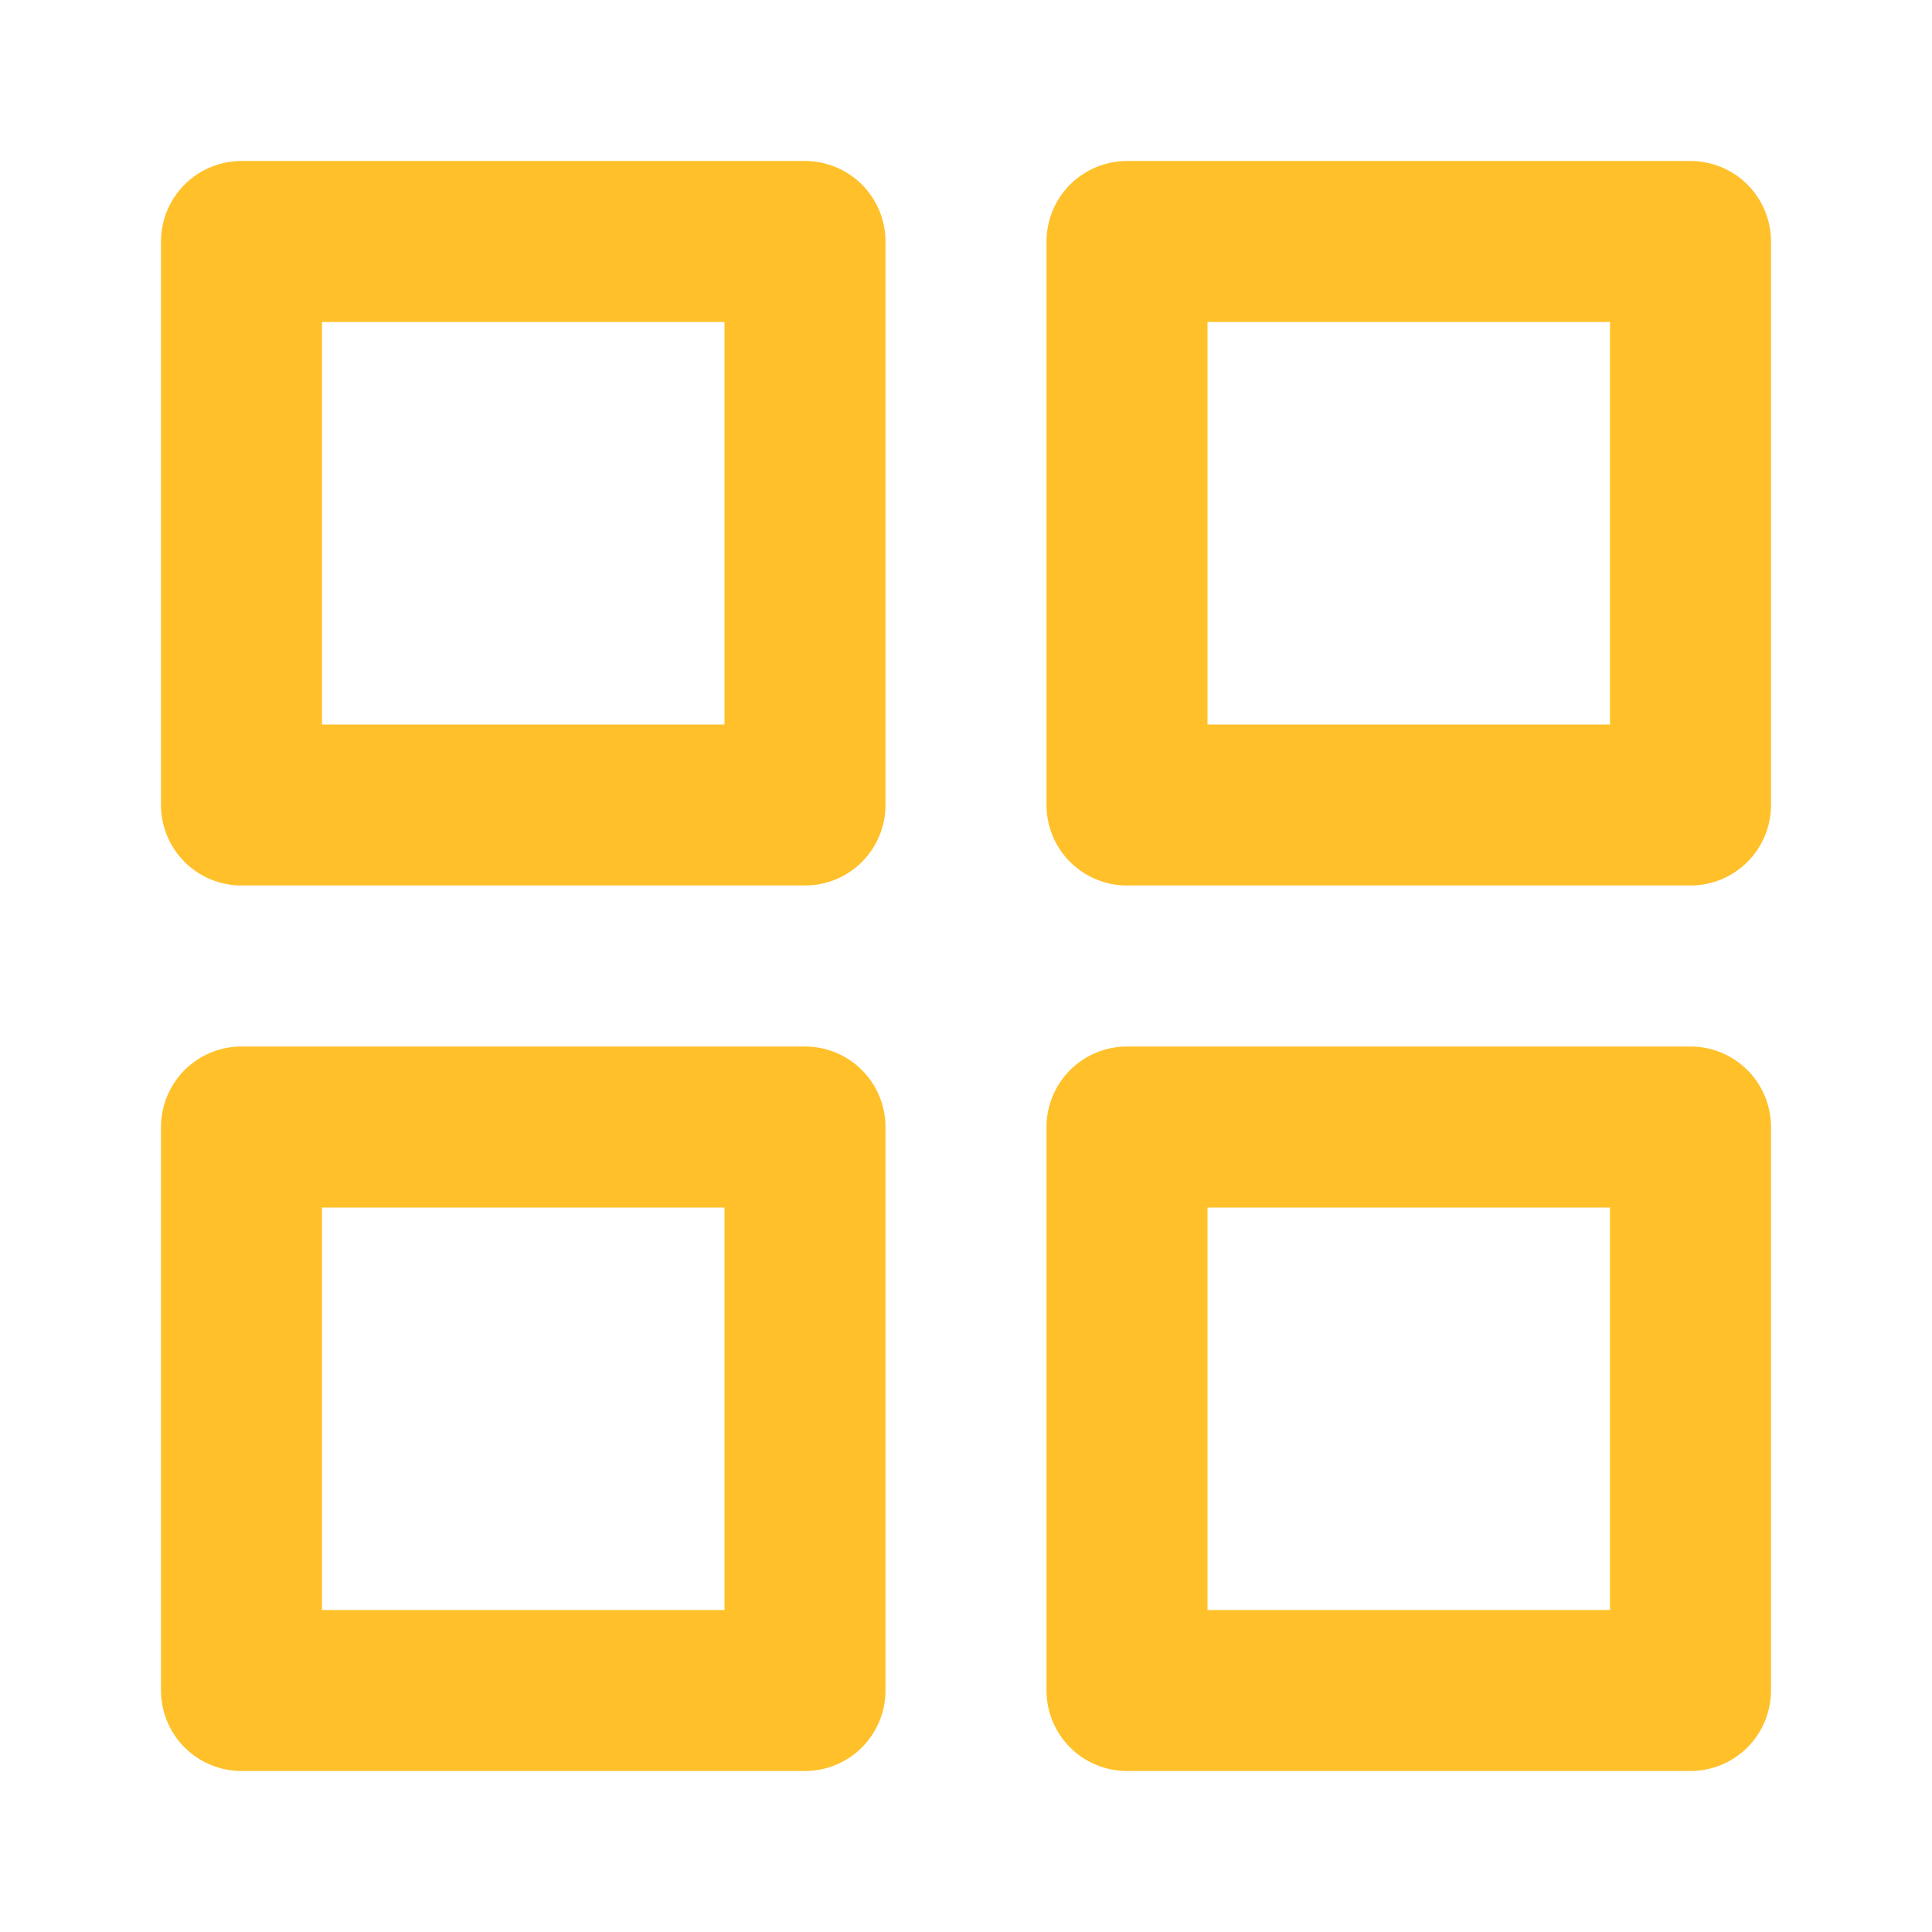
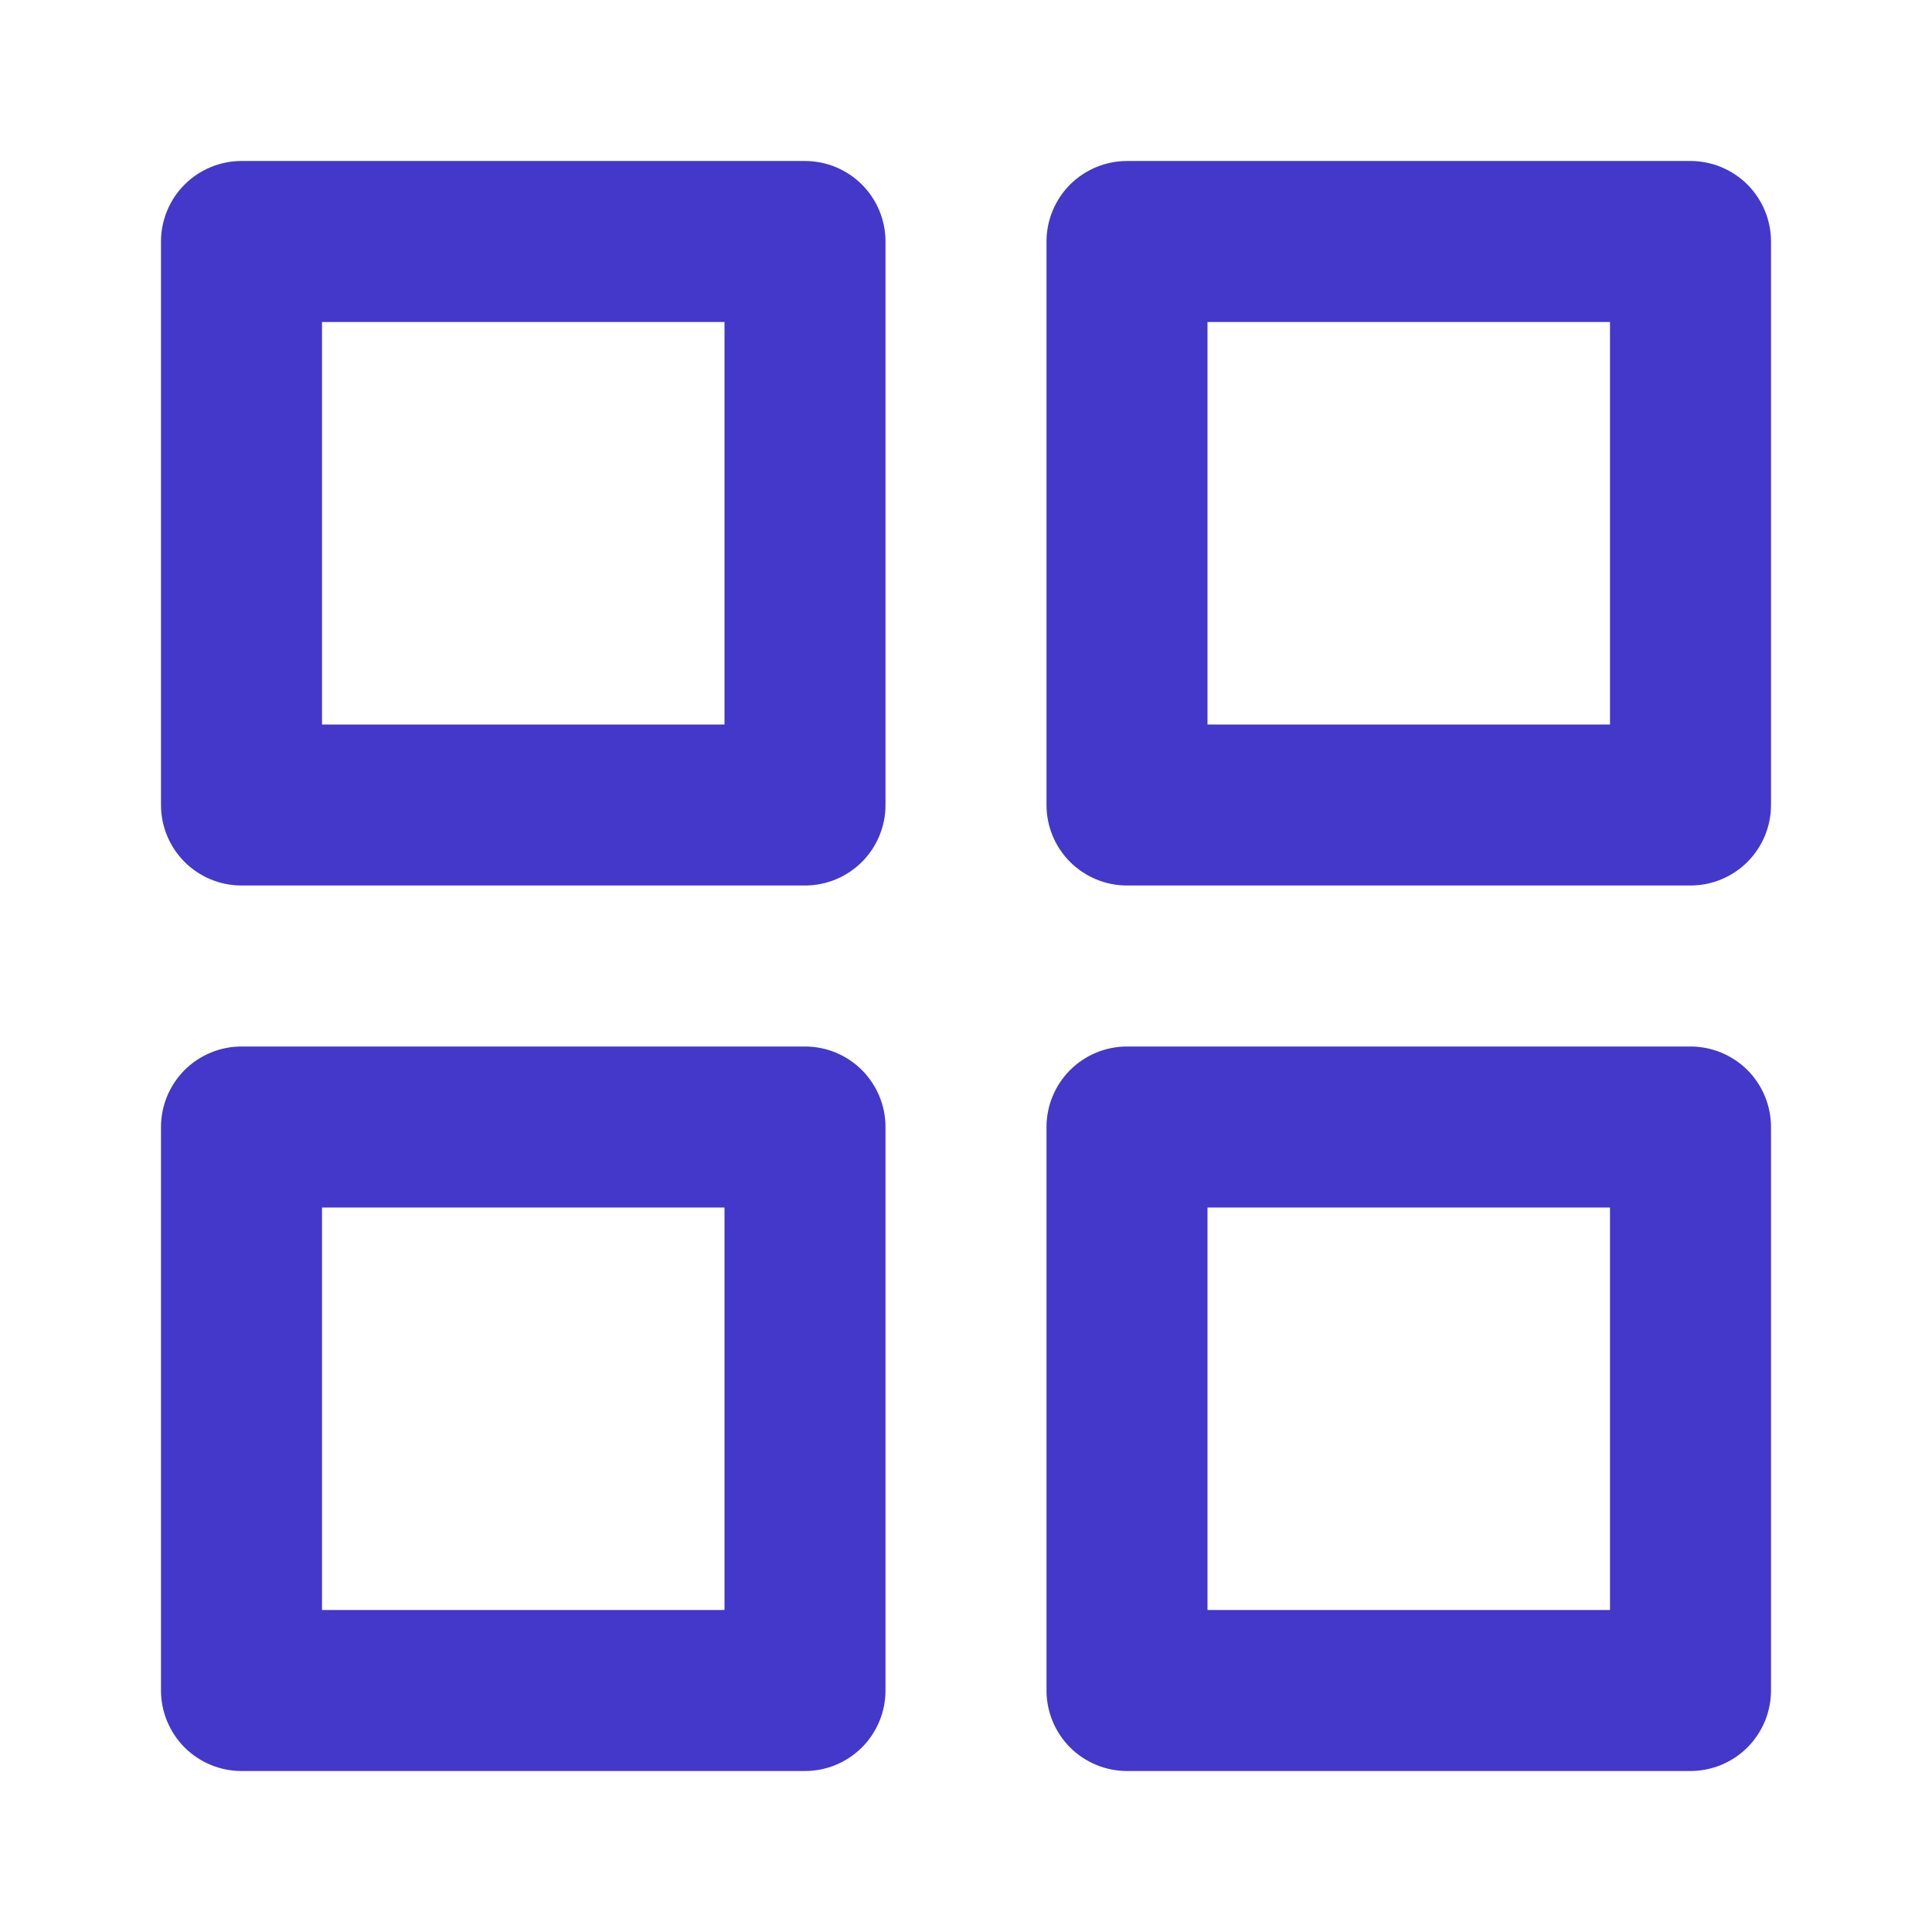
<svg xmlns="http://www.w3.org/2000/svg" width="30" height="30" viewBox="0 0 30 30" fill="none">
-   <path d="M12.5 16.25H3.75C3.418 16.25 3.101 16.382 2.866 16.616C2.632 16.851 2.5 17.169 2.5 17.5V26.25C2.5 26.581 2.632 26.899 2.866 27.134C3.101 27.368 3.418 27.5 3.75 27.5H12.5C12.832 27.5 13.149 27.368 13.384 27.134C13.618 26.899 13.75 26.581 13.75 26.25V17.5C13.75 17.169 13.618 16.851 13.384 16.616C13.149 16.382 12.832 16.25 12.5 16.25ZM11.25 25H5V18.75H11.25V25ZM26.25 2.5H17.5C17.169 2.5 16.851 2.632 16.616 2.866C16.382 3.101 16.25 3.418 16.25 3.75V12.5C16.25 12.832 16.382 13.149 16.616 13.384C16.851 13.618 17.169 13.75 17.5 13.75H26.25C26.581 13.75 26.899 13.618 27.134 13.384C27.368 13.149 27.5 12.832 27.5 12.5V3.75C27.5 3.418 27.368 3.101 27.134 2.866C26.899 2.632 26.581 2.5 26.25 2.5ZM25 11.25H18.75V5H25V11.25ZM26.25 16.25H17.5C17.169 16.25 16.851 16.382 16.616 16.616C16.382 16.851 16.25 17.169 16.25 17.5V26.25C16.25 26.581 16.382 26.899 16.616 27.134C16.851 27.368 17.169 27.5 17.5 27.5H26.25C26.581 27.5 26.899 27.368 27.134 27.134C27.368 26.899 27.5 26.581 27.5 26.25V17.5C27.5 17.169 27.368 16.851 27.134 16.616C26.899 16.382 26.581 16.25 26.25 16.25ZM25 25H18.75V18.75H25V25ZM12.5 2.5H3.75C3.418 2.5 3.101 2.632 2.866 2.866C2.632 3.101 2.5 3.418 2.5 3.75V12.5C2.5 12.832 2.632 13.149 2.866 13.384C3.101 13.618 3.418 13.75 3.75 13.75H12.5C12.832 13.75 13.149 13.618 13.384 13.384C13.618 13.149 13.75 12.832 13.75 12.5V3.75C13.75 3.418 13.618 3.101 13.384 2.866C13.149 2.632 12.832 2.5 12.5 2.5ZM11.25 11.25H5V5H11.25V11.25Z" fill="#FFC029" />
+   <path d="M12.5 16.25H3.75C3.418 16.25 3.101 16.382 2.866 16.616C2.632 16.851 2.5 17.169 2.5 17.5V26.25C2.5 26.581 2.632 26.899 2.866 27.134C3.101 27.368 3.418 27.5 3.75 27.5H12.5C12.832 27.5 13.149 27.368 13.384 27.134C13.618 26.899 13.75 26.581 13.75 26.25V17.5C13.75 17.169 13.618 16.851 13.384 16.616C13.149 16.382 12.832 16.25 12.5 16.25ZM11.25 25H5V18.75H11.25V25ZM26.25 2.5H17.5C17.169 2.5 16.851 2.632 16.616 2.866C16.382 3.101 16.25 3.418 16.25 3.75V12.5C16.25 12.832 16.382 13.149 16.616 13.384C16.851 13.618 17.169 13.75 17.5 13.75H26.25C26.581 13.75 26.899 13.618 27.134 13.384C27.368 13.149 27.5 12.832 27.5 12.5V3.75C27.5 3.418 27.368 3.101 27.134 2.866C26.899 2.632 26.581 2.5 26.25 2.5ZM25 11.25H18.75V5H25V11.25ZM26.25 16.25H17.5C17.169 16.25 16.851 16.382 16.616 16.616C16.382 16.851 16.25 17.169 16.25 17.5V26.25C16.25 26.581 16.382 26.899 16.616 27.134C16.851 27.368 17.169 27.5 17.5 27.5H26.25C26.581 27.5 26.899 27.368 27.134 27.134C27.368 26.899 27.5 26.581 27.5 26.25V17.5C27.5 17.169 27.368 16.851 27.134 16.616C26.899 16.382 26.581 16.25 26.25 16.25ZM25 25H18.75V18.75H25V25ZM12.5 2.5H3.75C3.418 2.5 3.101 2.632 2.866 2.866C2.632 3.101 2.5 3.418 2.5 3.75V12.5C2.5 12.832 2.632 13.149 2.866 13.384C3.101 13.618 3.418 13.75 3.75 13.75H12.5C12.832 13.75 13.149 13.618 13.384 13.384C13.618 13.149 13.75 12.832 13.75 12.5V3.75C13.75 3.418 13.618 3.101 13.384 2.866C13.149 2.632 12.832 2.5 12.5 2.5ZM11.25 11.25H5V5H11.25V11.25Z" fill="#4338ca" />
</svg>
